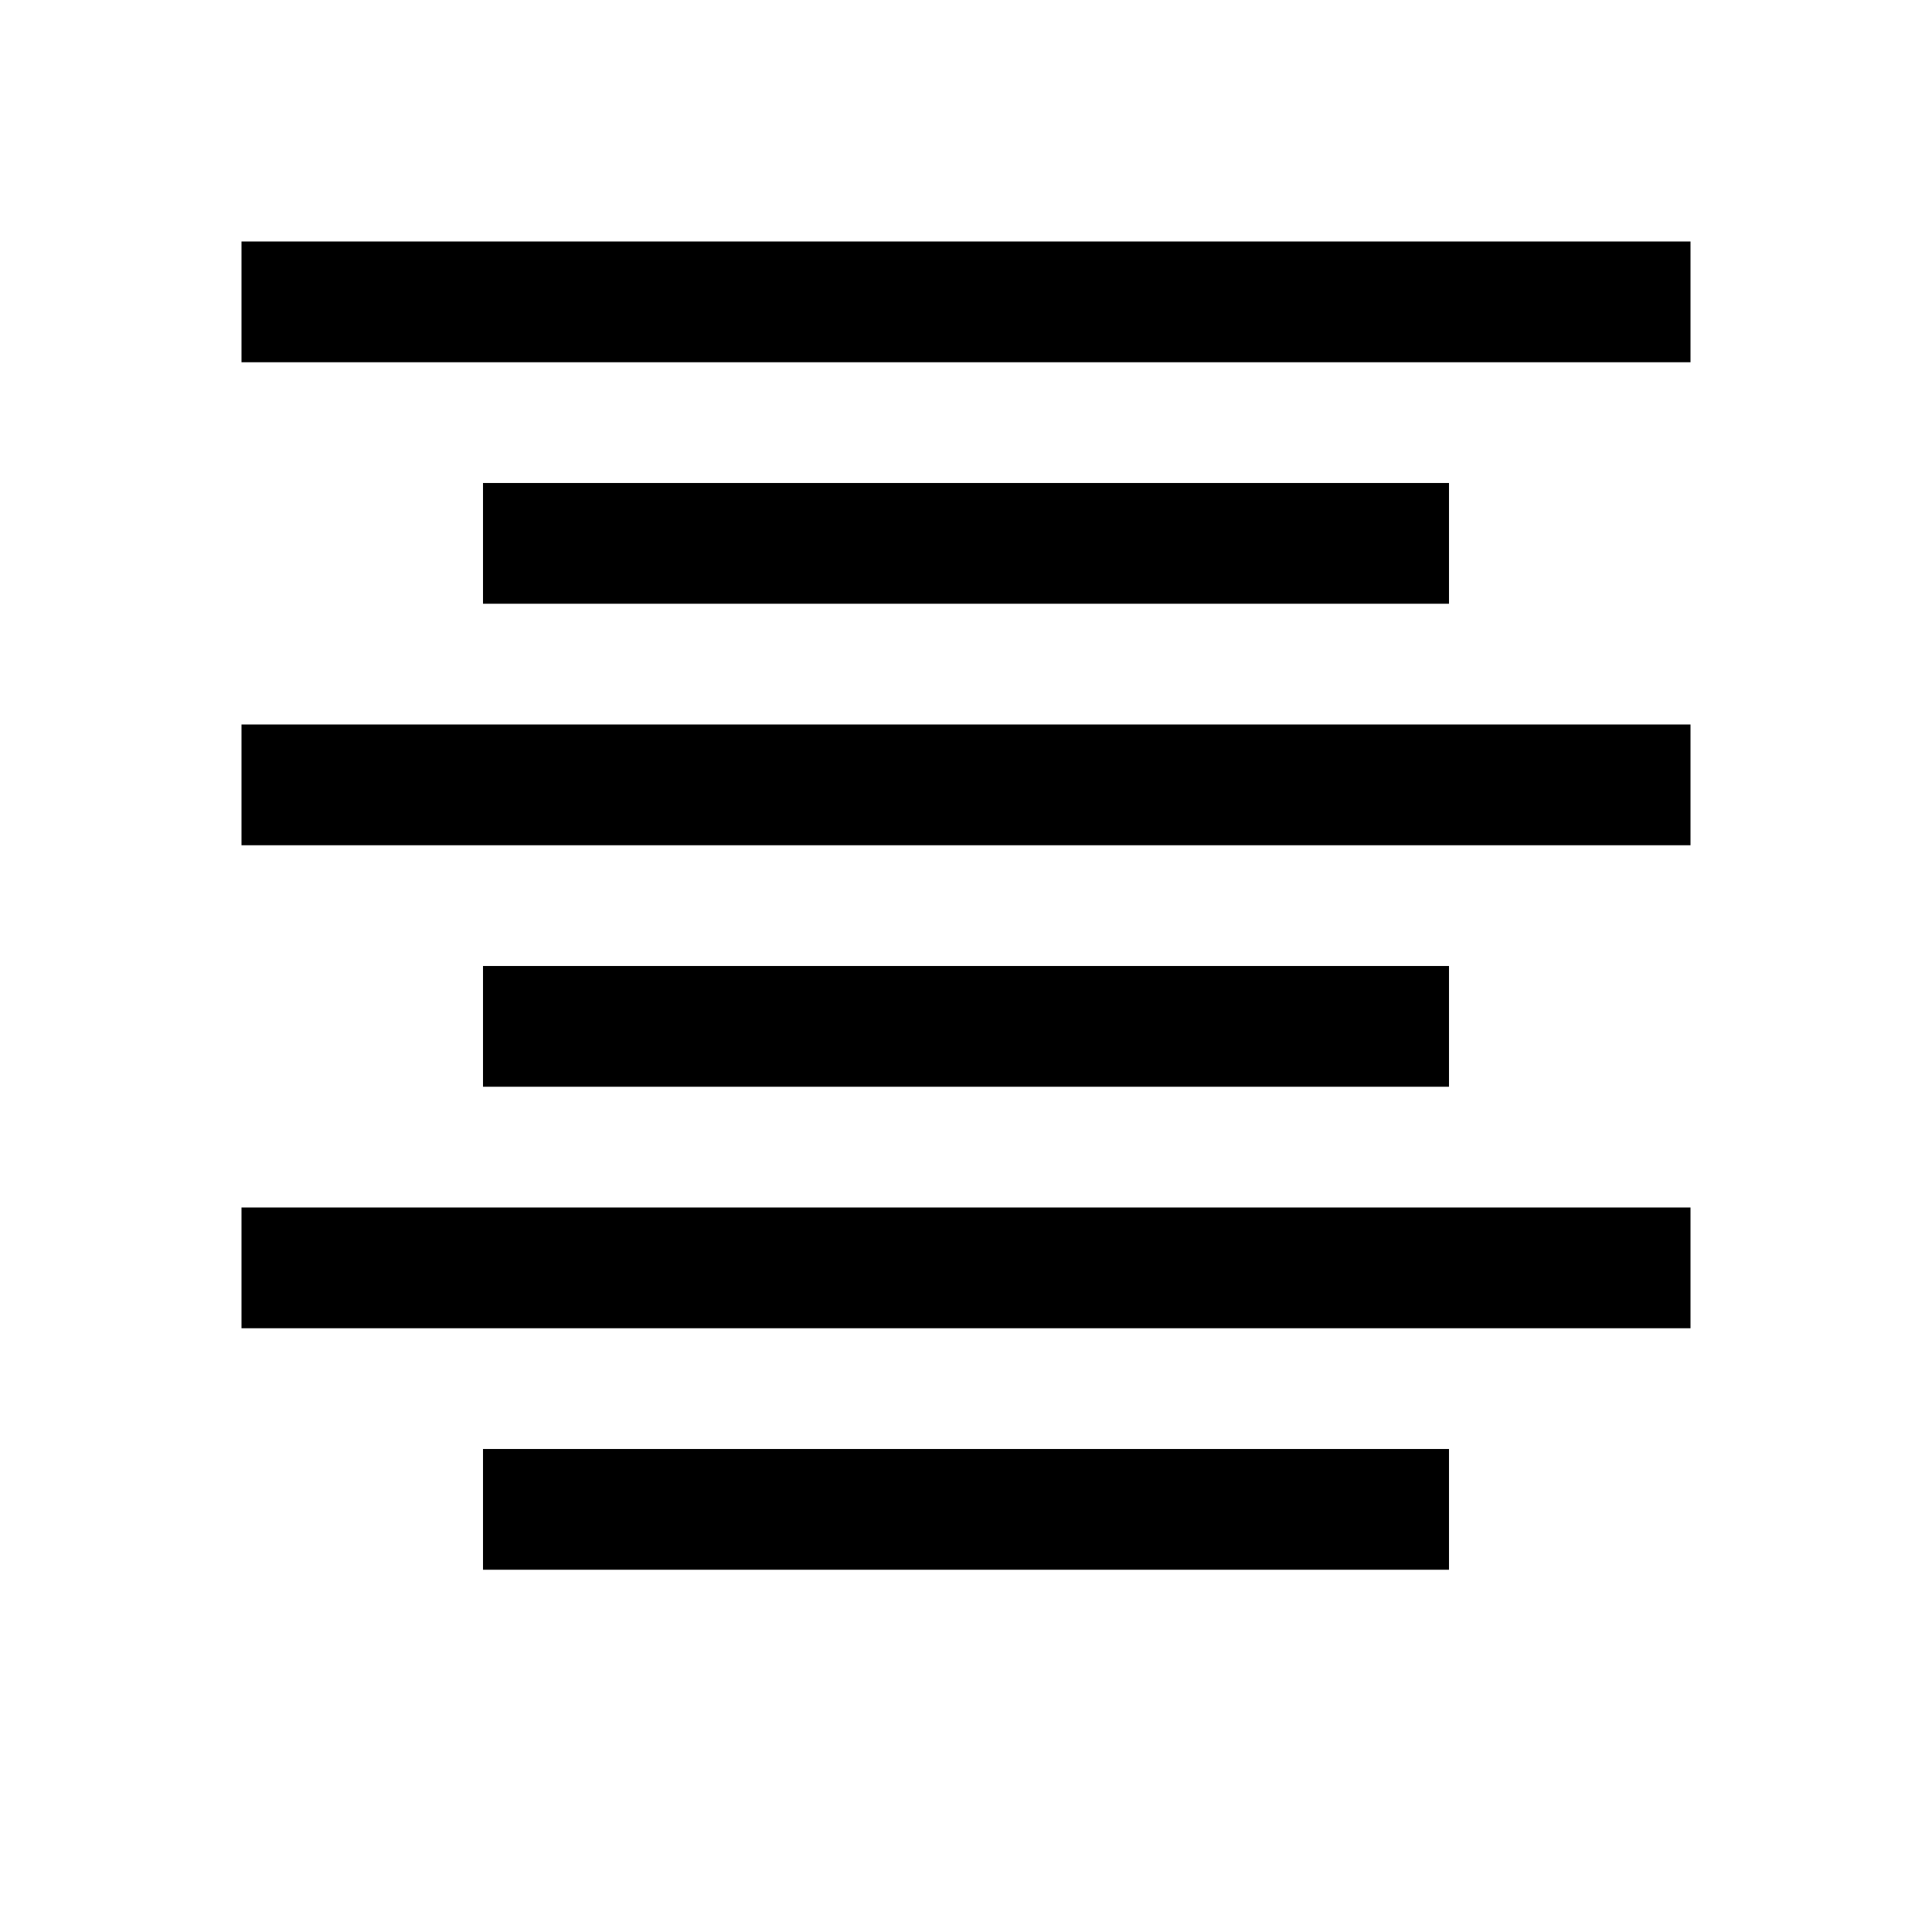
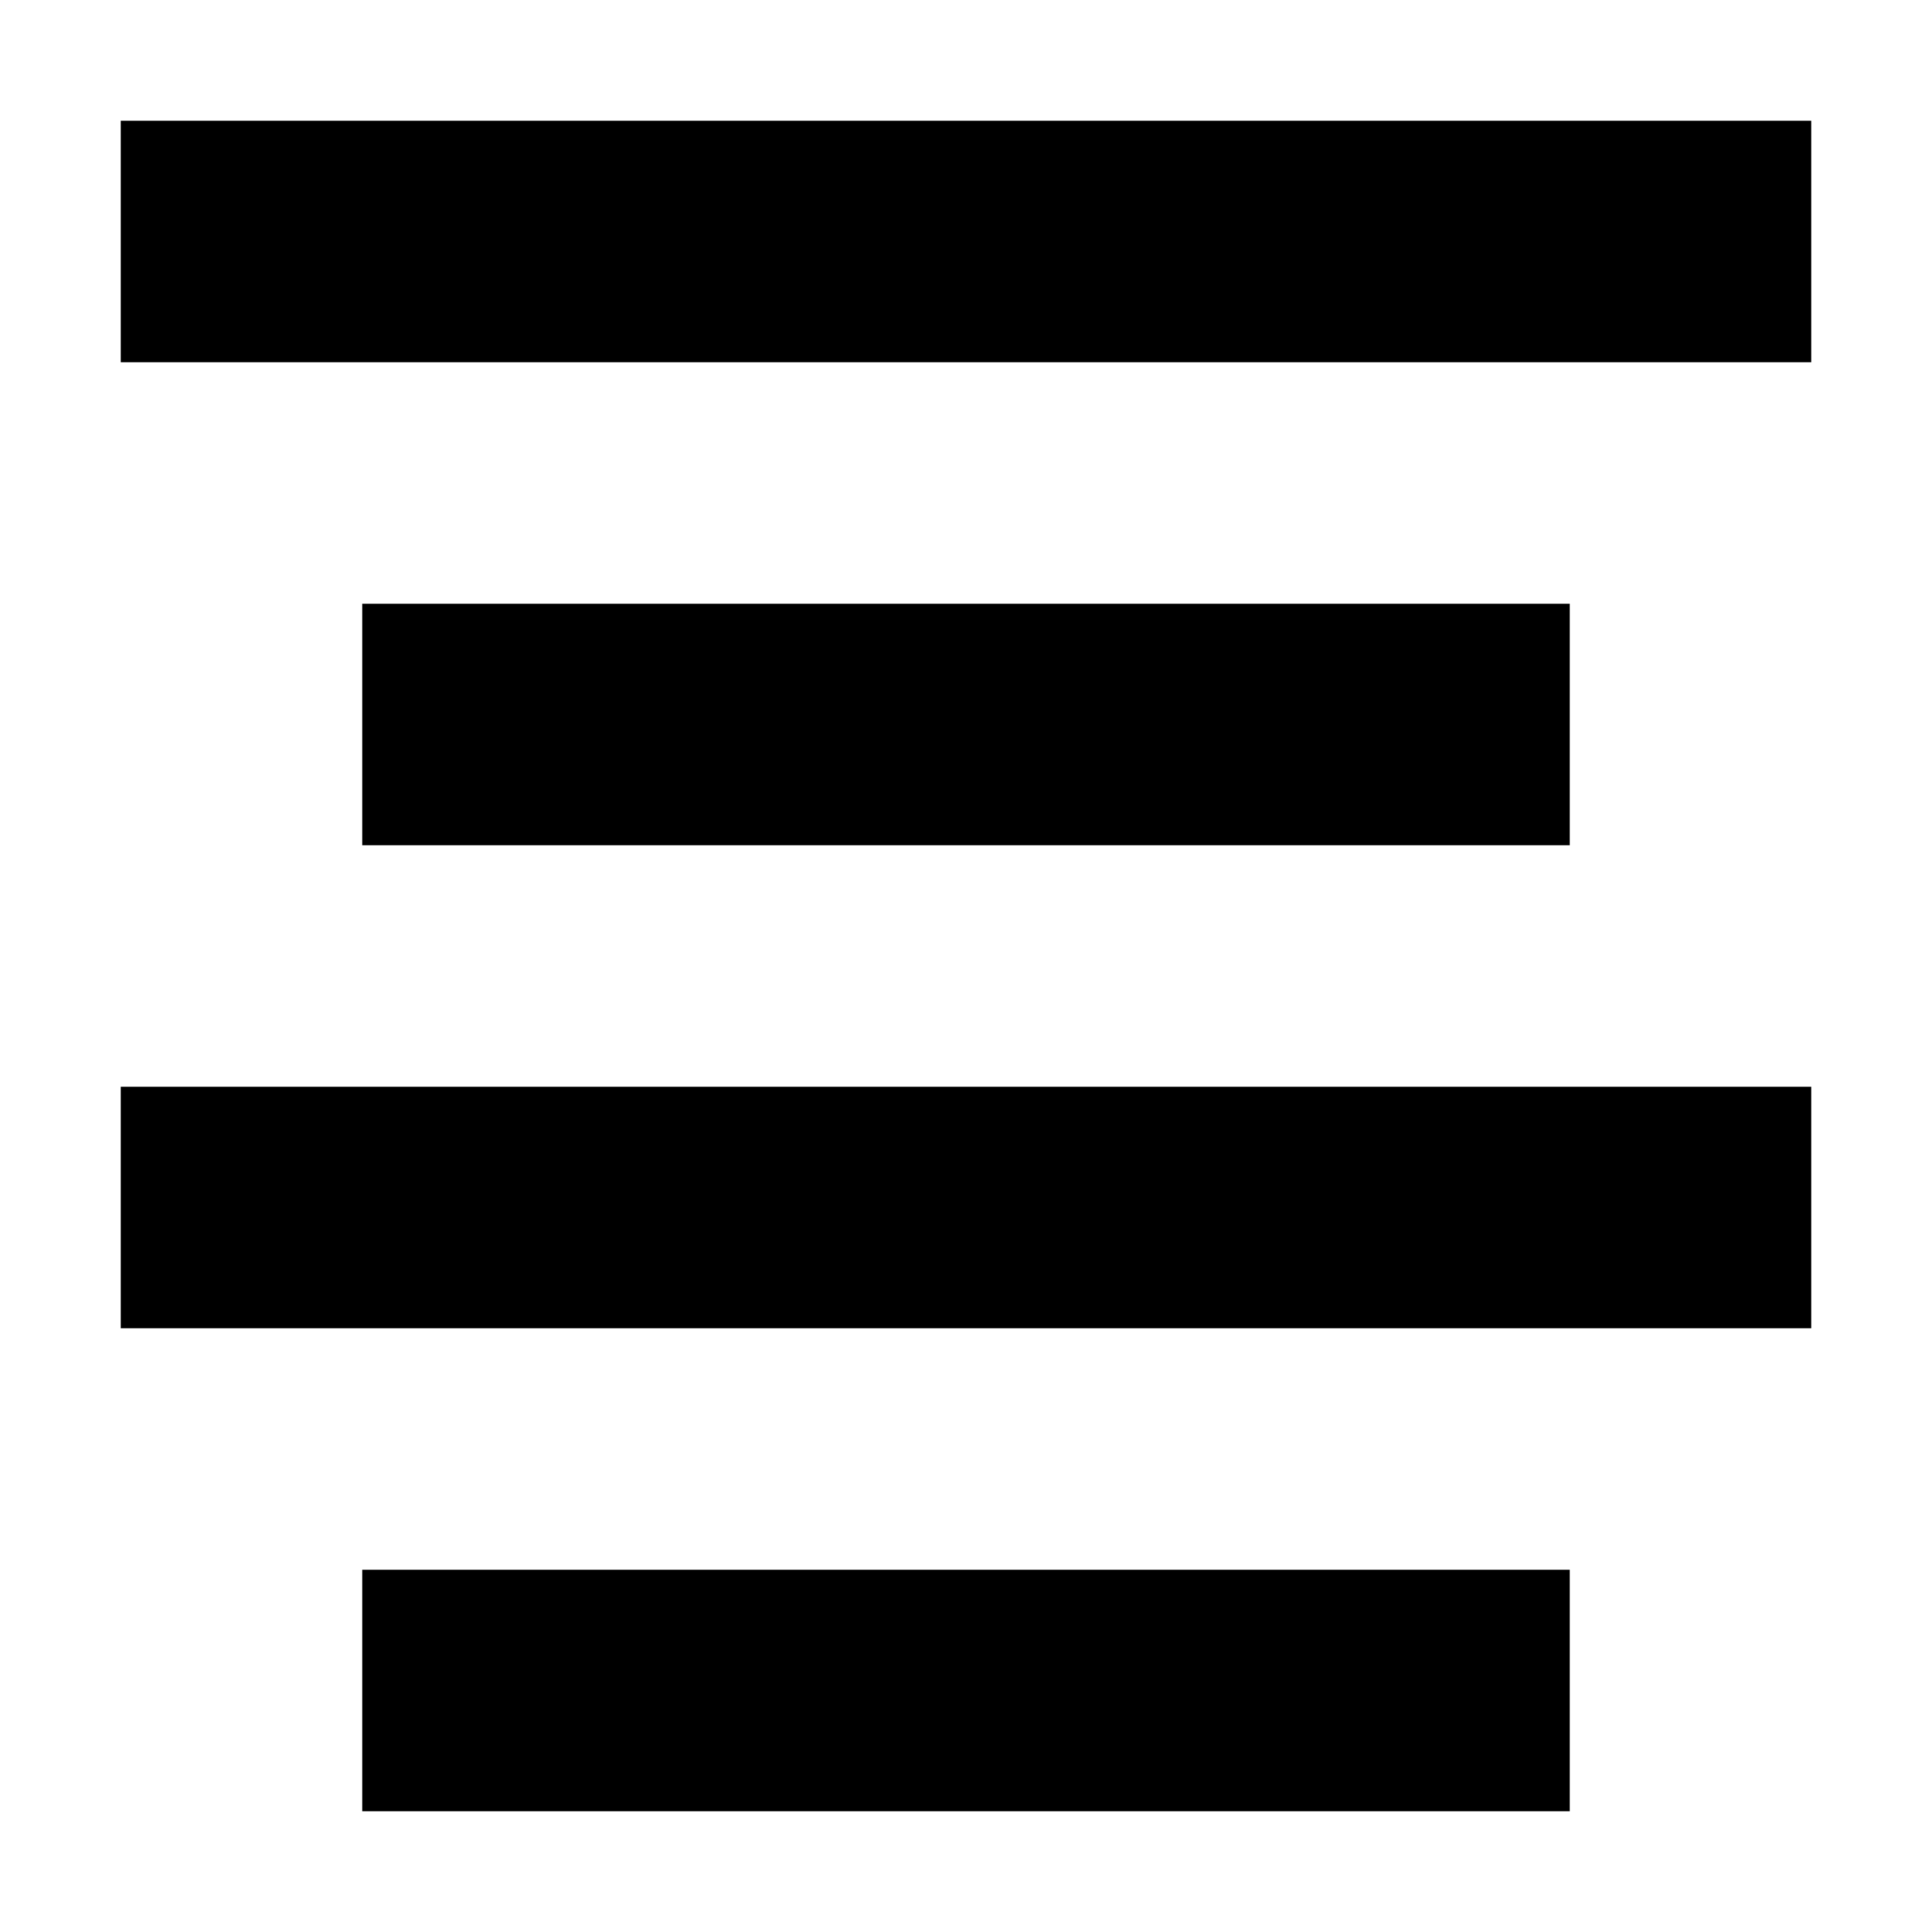
- <svg xmlns="http://www.w3.org/2000/svg" version="1.1" id="svg2" x="0px" y="0px" width="16px" height="16px" viewBox="0 0 16 16" enable-background="new 0 0 16 16" xml:space="preserve">
-   <defs>
- 	
- 	
- 		</defs>
-   <path id="layer1" transform="translate(0,-1036.362)" d="M2,1038.362v1h12v-1  H2z M4,1040.362v1h8v-1H4z M2,1042.362v1h12v-1H2z M4,1044.362v1h8v-1H4z M2,1046.362v1h12v-1H2z M4,1048.362v1h8v-1H4z" />
+ <svg xmlns="http://www.w3.org/2000/svg" width="16px" height="16px" viewBox="0 0 16 16" version="1.1">
+   <rect x="1" y="1" width="14" height="2" />
+   <rect x="3" y="5" width="10" height="2" />
+   <rect x="1" y="9" width="14" height="2" />
+   <rect x="3" y="13" width="10" height="2" />
</svg>
